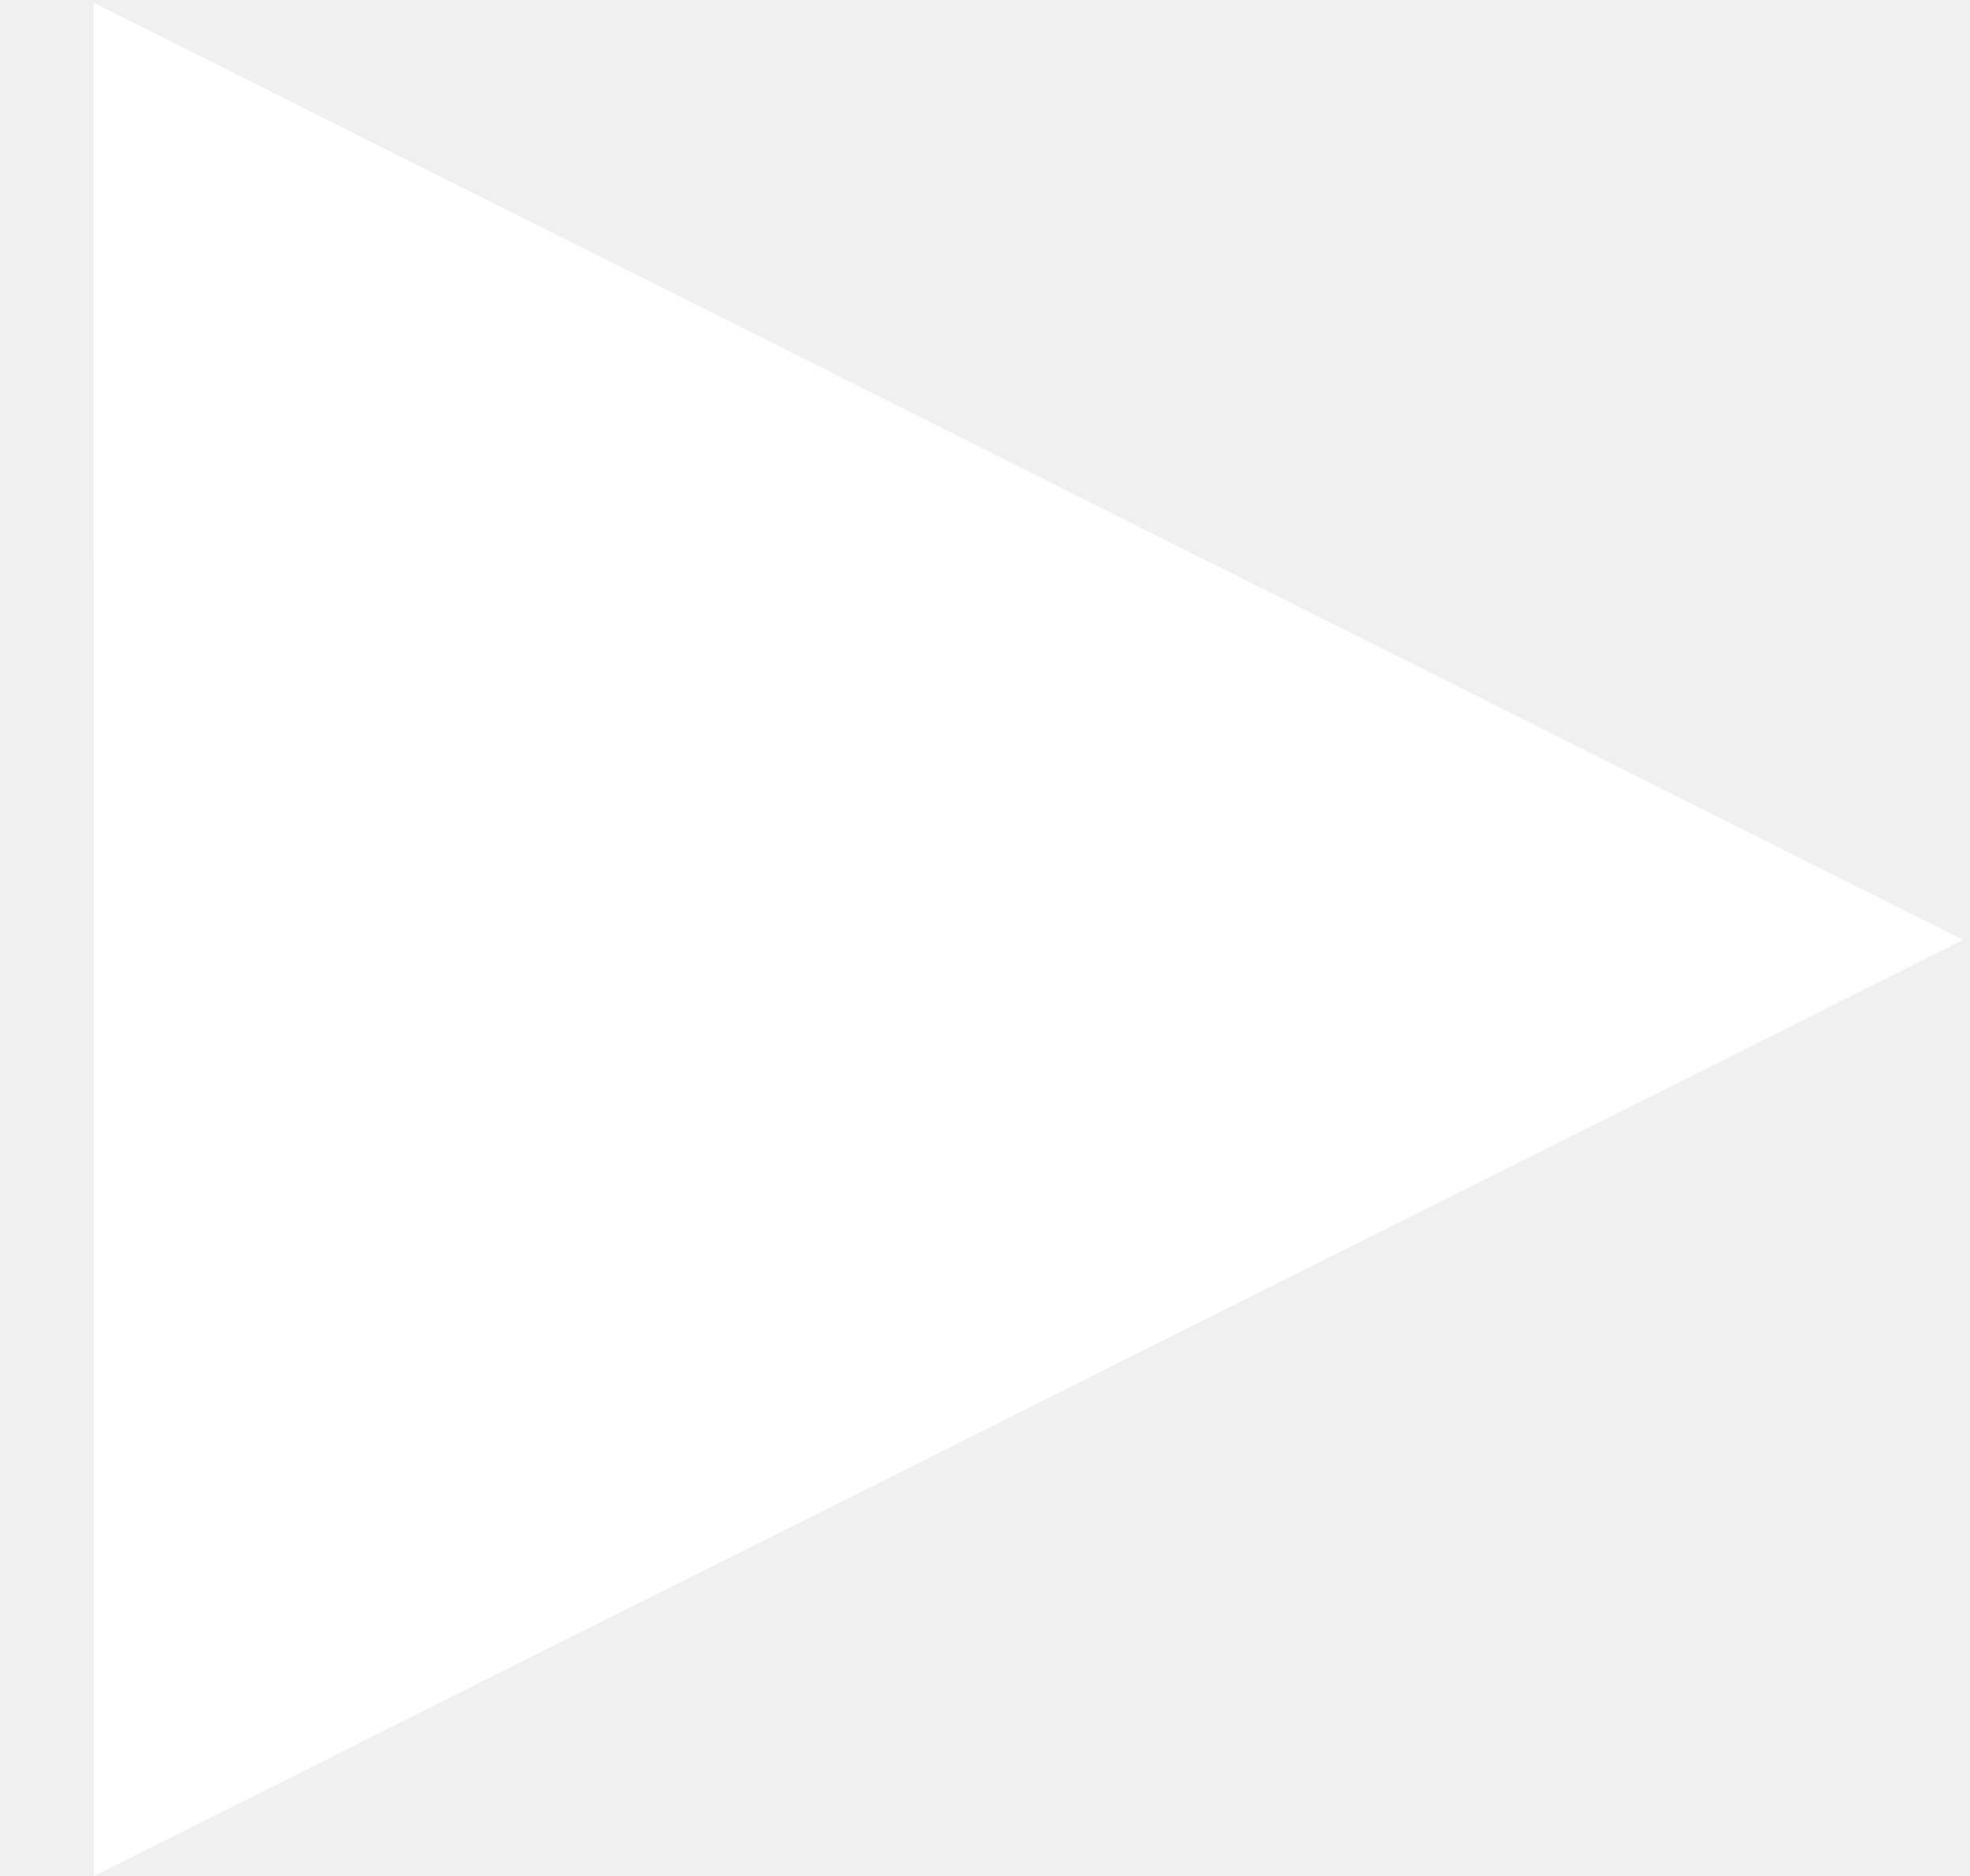
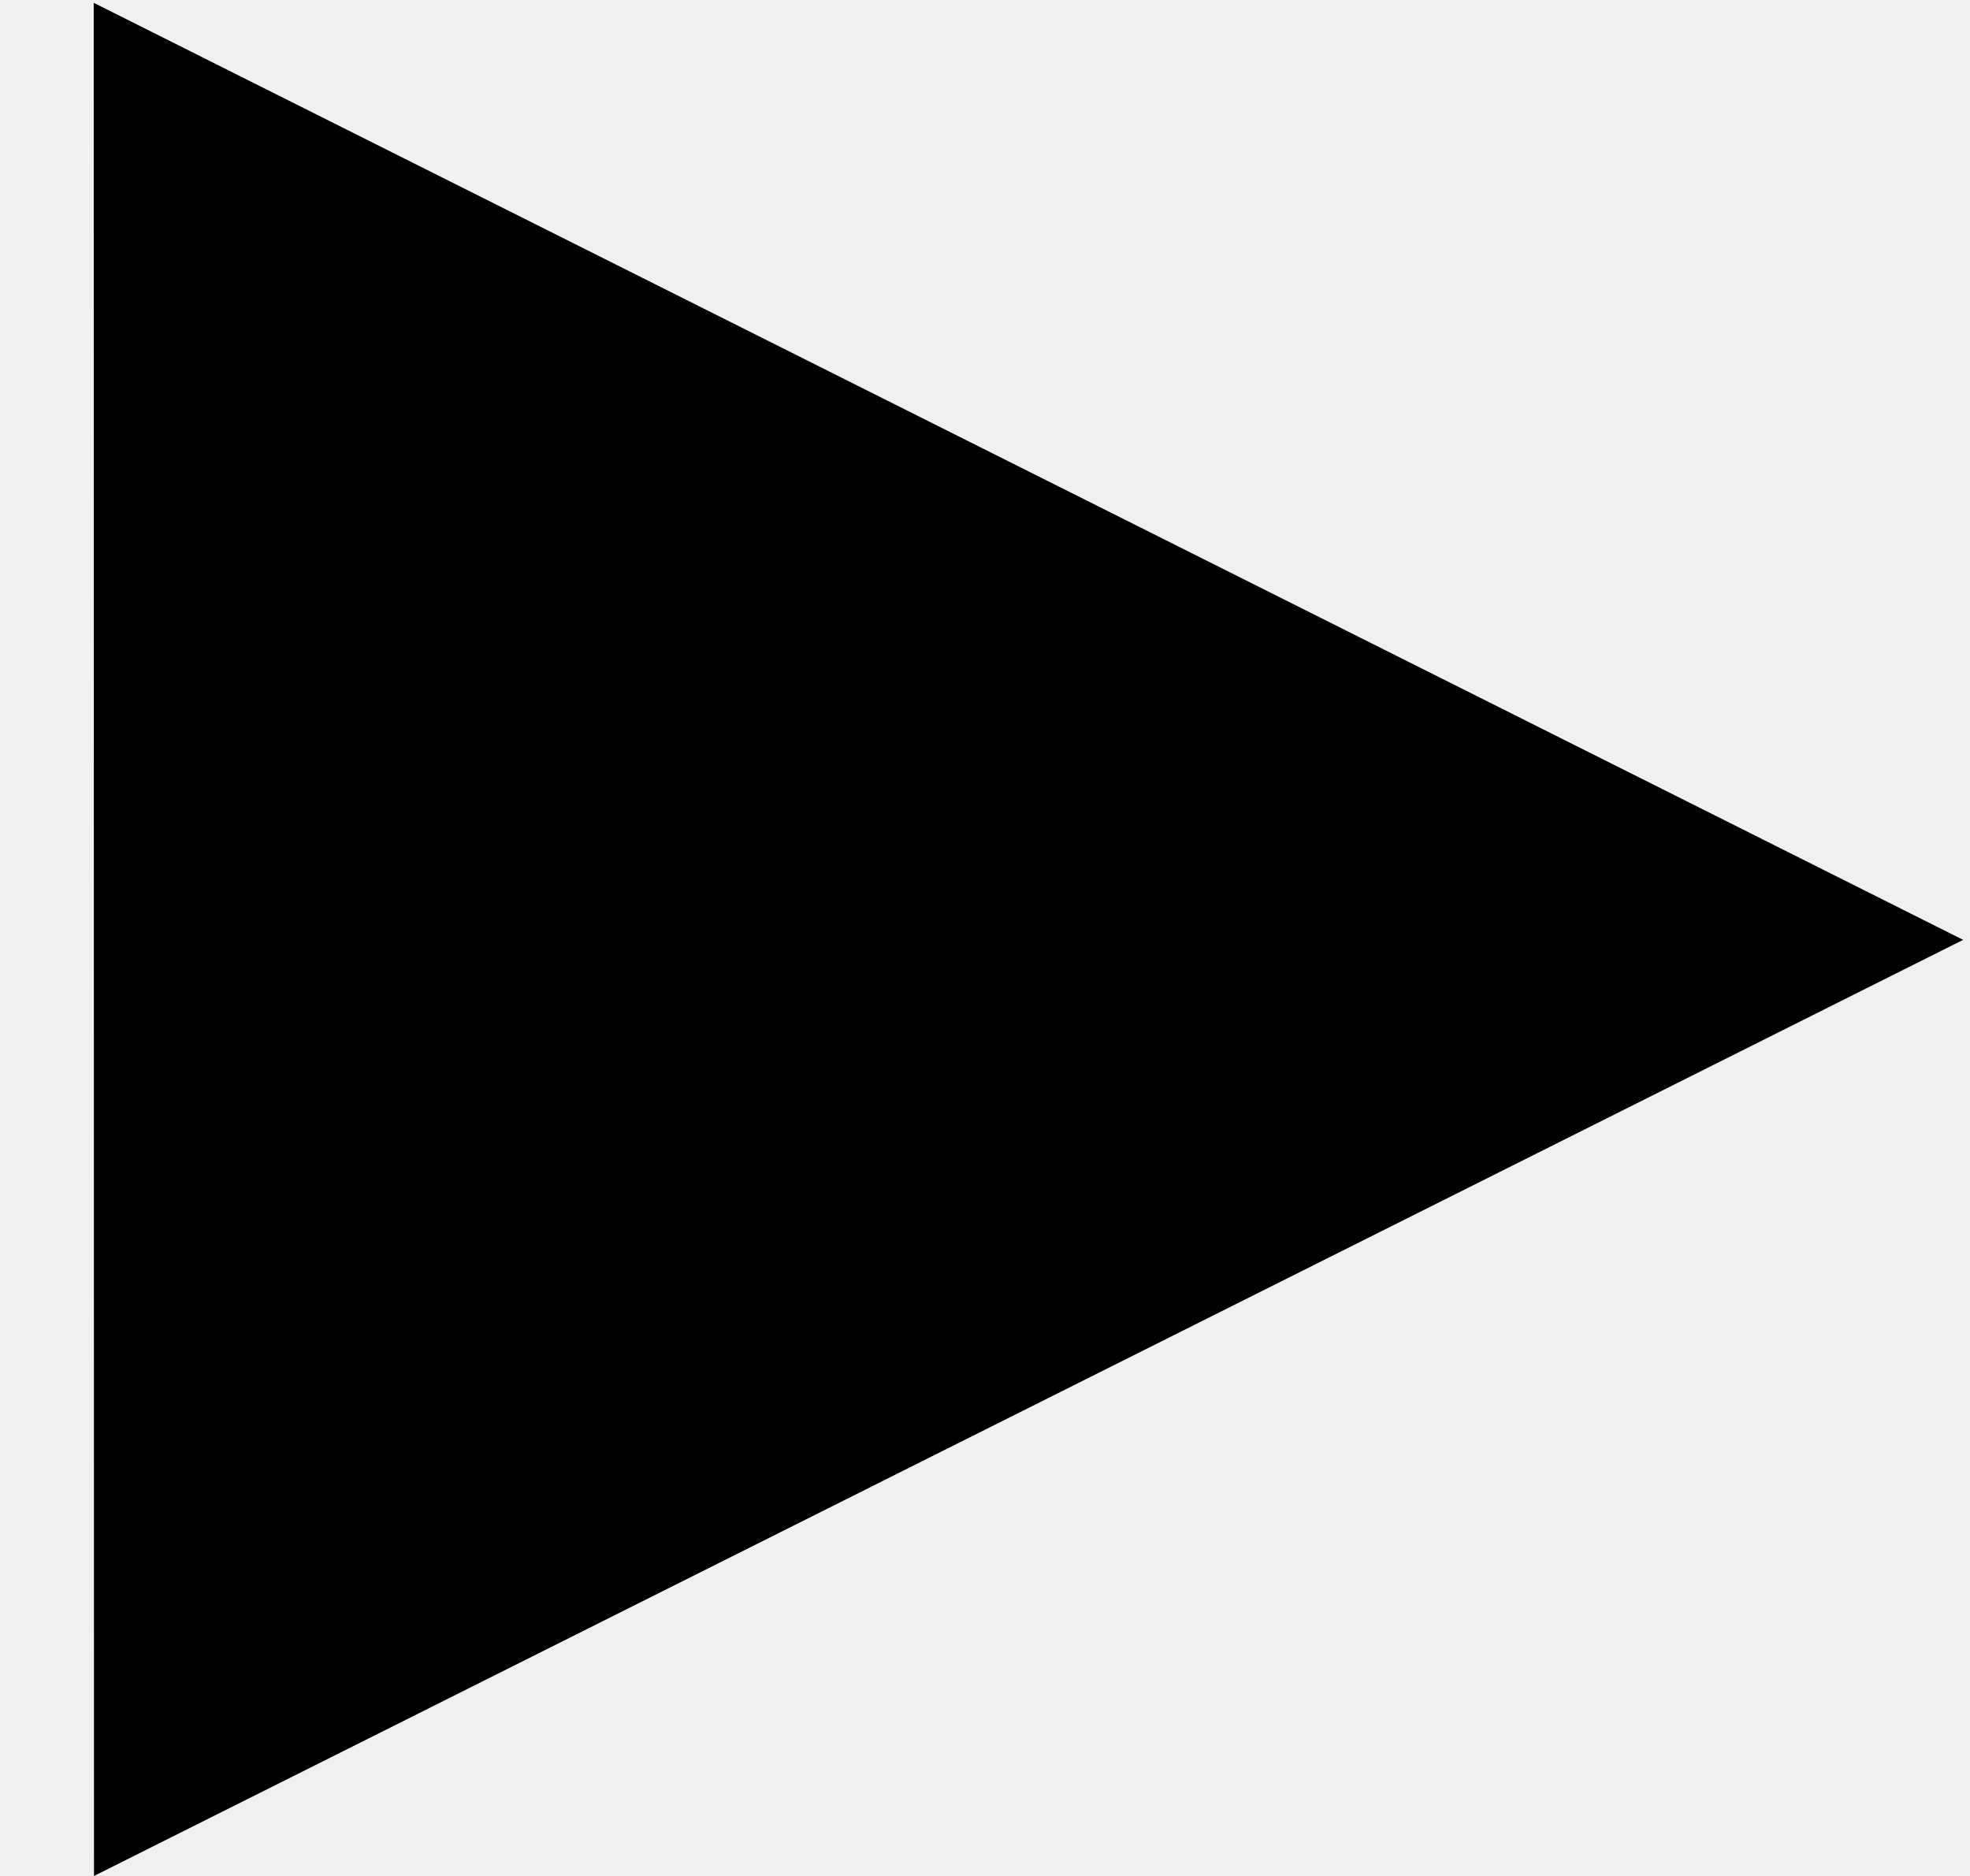
<svg xmlns="http://www.w3.org/2000/svg" id="SvgjsSvg1011" version="1.1" width="21" height="20" viewBox="0 0 21 20">
  <defs id="SvgjsDefs1012" />
-   <path id="SvgjsPath1013" d="M268.002 6070L287.927 6060.02L267.999 6050.03Z " fill="#ffffff" fill-opacity="1" transform="matrix(1,0,0,1,-267,-6050)" />
+   <path id="SvgjsPath1013" d="M268.002 6070L287.927 6060.02L267.999 6050.03Z " fill-opacity="1" transform="matrix(1,0,0,1,-267,-6050)" />
</svg>
